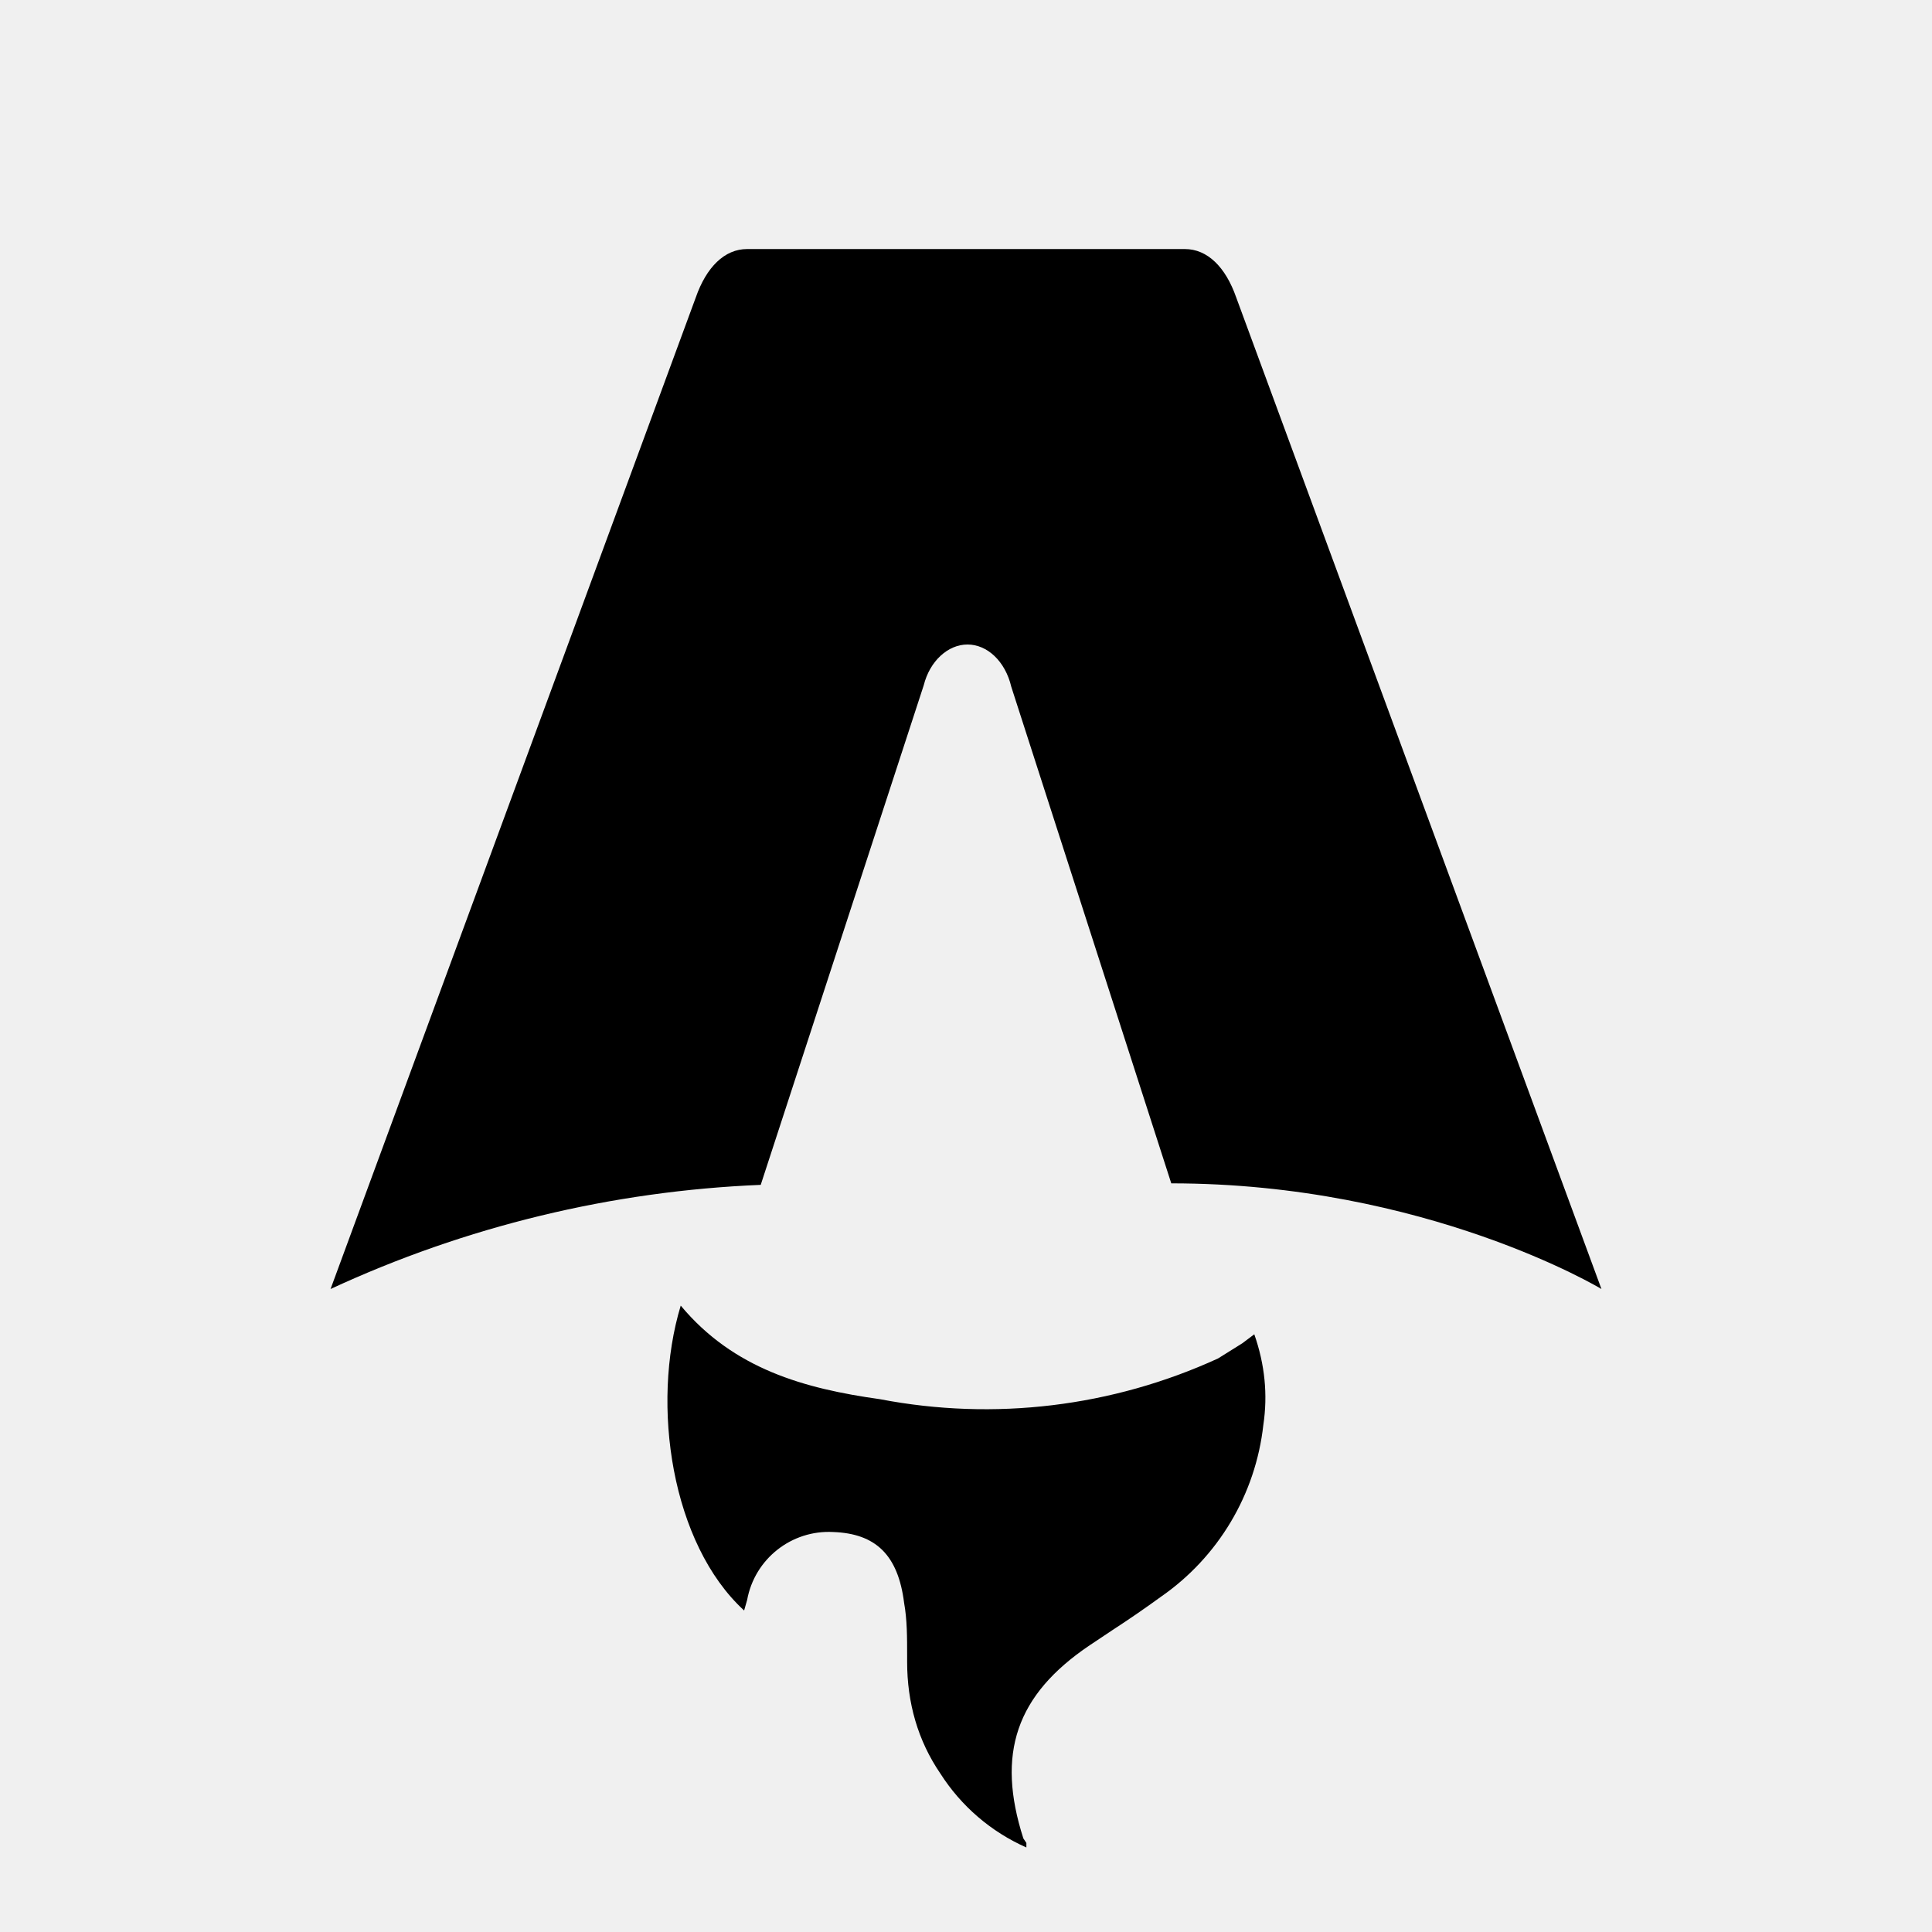
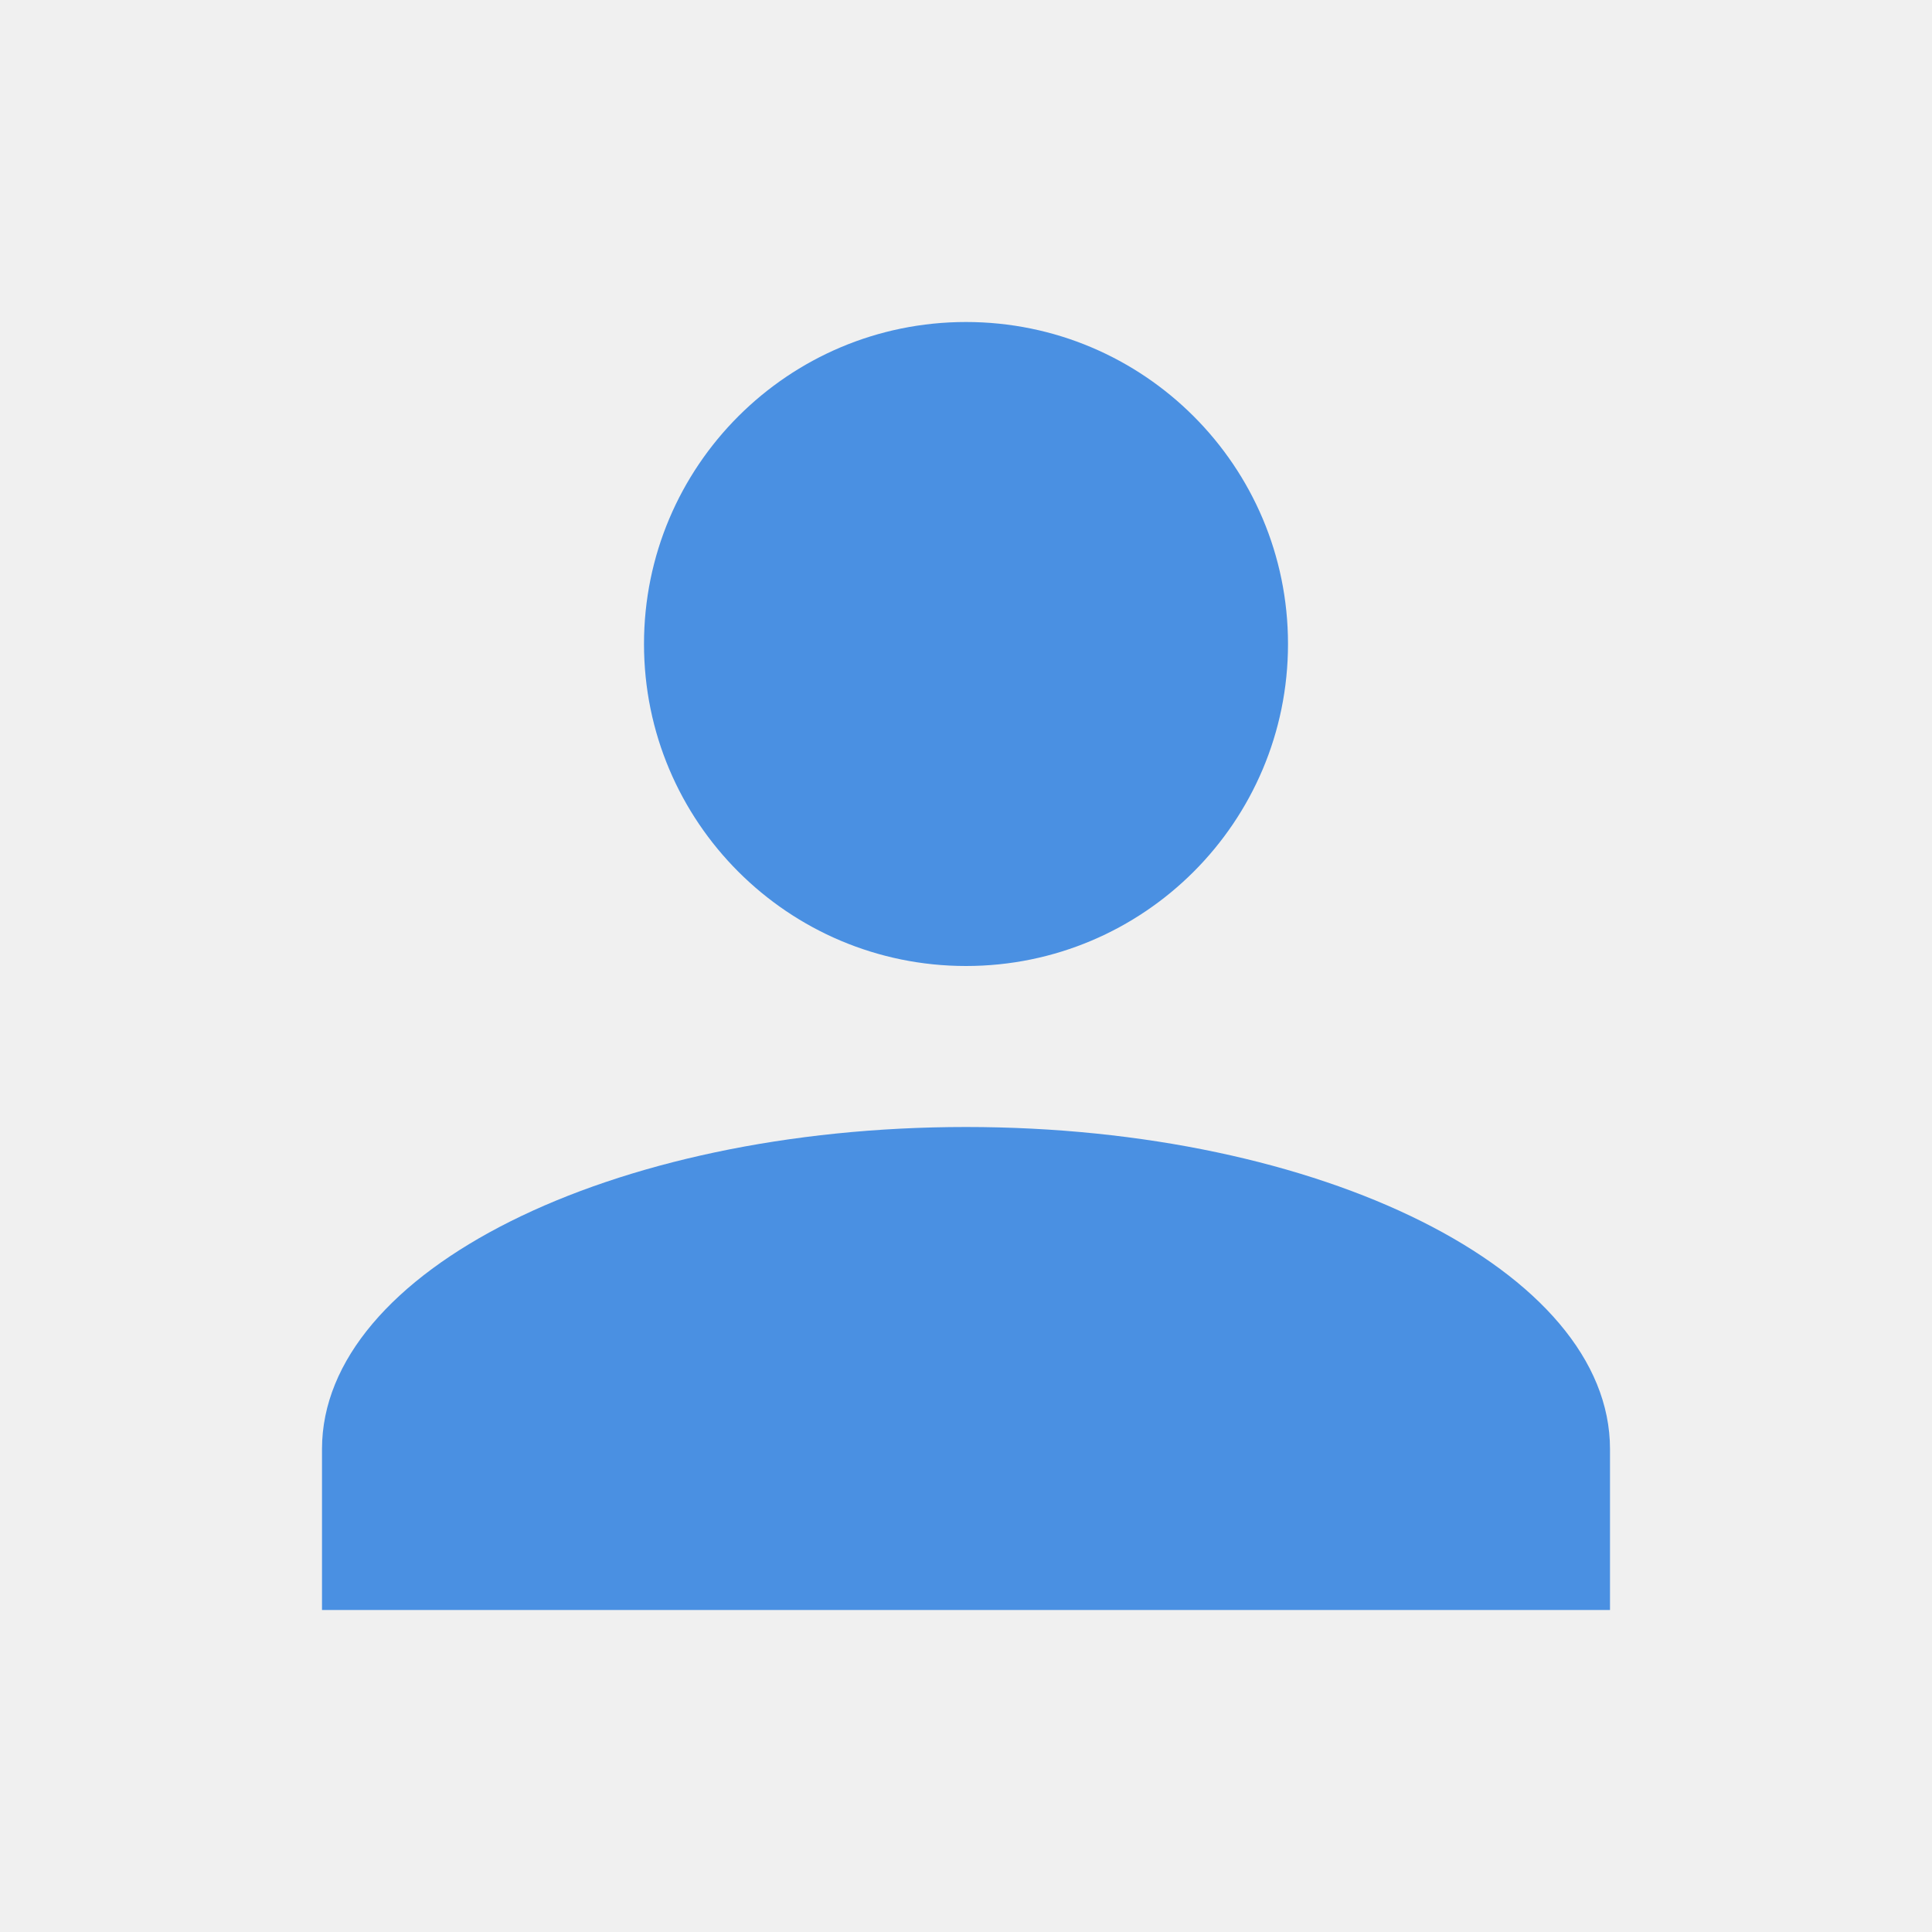
- <svg xmlns="http://www.w3.org/2000/svg" fill="none" viewBox="0 0 128 128">
-   <path d="M50.4 78.5a75.1 75.1 0 0 0-28.5 6.9l24.2-65.7c.7-2 1.9-3.2 3.4-3.2h29c1.5 0 2.7 1.2 3.4 3.2l24.2 65.7s-11.6-7-28.5-7L67 45.5c-.4-1.7-1.6-2.8-2.9-2.8-1.3 0-2.5 1.1-2.9 2.7L50.4 78.5Zm-1.1 28.2Zm-4.2-20.2c-2 6.6-.6 15.8 4.2 20.2a17.5 17.5 0 0 1 .2-.7 5.5 5.5 0 0 1 5.7-4.5c2.8.1 4.3 1.5 4.7 4.7.2 1.1.2 2.3.2 3.5v.4c0 2.7.7 5.2 2.2 7.4a13 13 0 0 0 5.7 4.9v-.3l-.2-.3c-1.8-5.6-.5-9.5 4.4-12.8l1.5-1a73 73 0 0 0 3.2-2.2 16 16 0 0 0 6.8-11.4c.3-2 .1-4-.6-6l-.8.6-1.6 1a37 37 0 0 1-22.4 2.7c-5-.7-9.7-2-13.2-6.2Z" />
+ <svg xmlns="http://www.w3.org/2000/svg" fill="none" viewBox="0 0 24 24">
+   <path d="M12 4a4 4 0 1 1 0 8 4 4 0 0 1 0-8Zm0 10c4.42 0 8 1.79 8 4v2H4v-2c0-2.21 3.58-4 8-4Z" />
  <style>
-         path { fill: #000; }
+         path { fill: #4A90E2; } /* Couleur principale (bleu) */
        @media (prefers-color-scheme: dark) {
-             path { fill: #FFF; }
+         path { fill: #FFD700; } /* Couleur en mode sombre (or) */
        }
    </style>
</svg>
